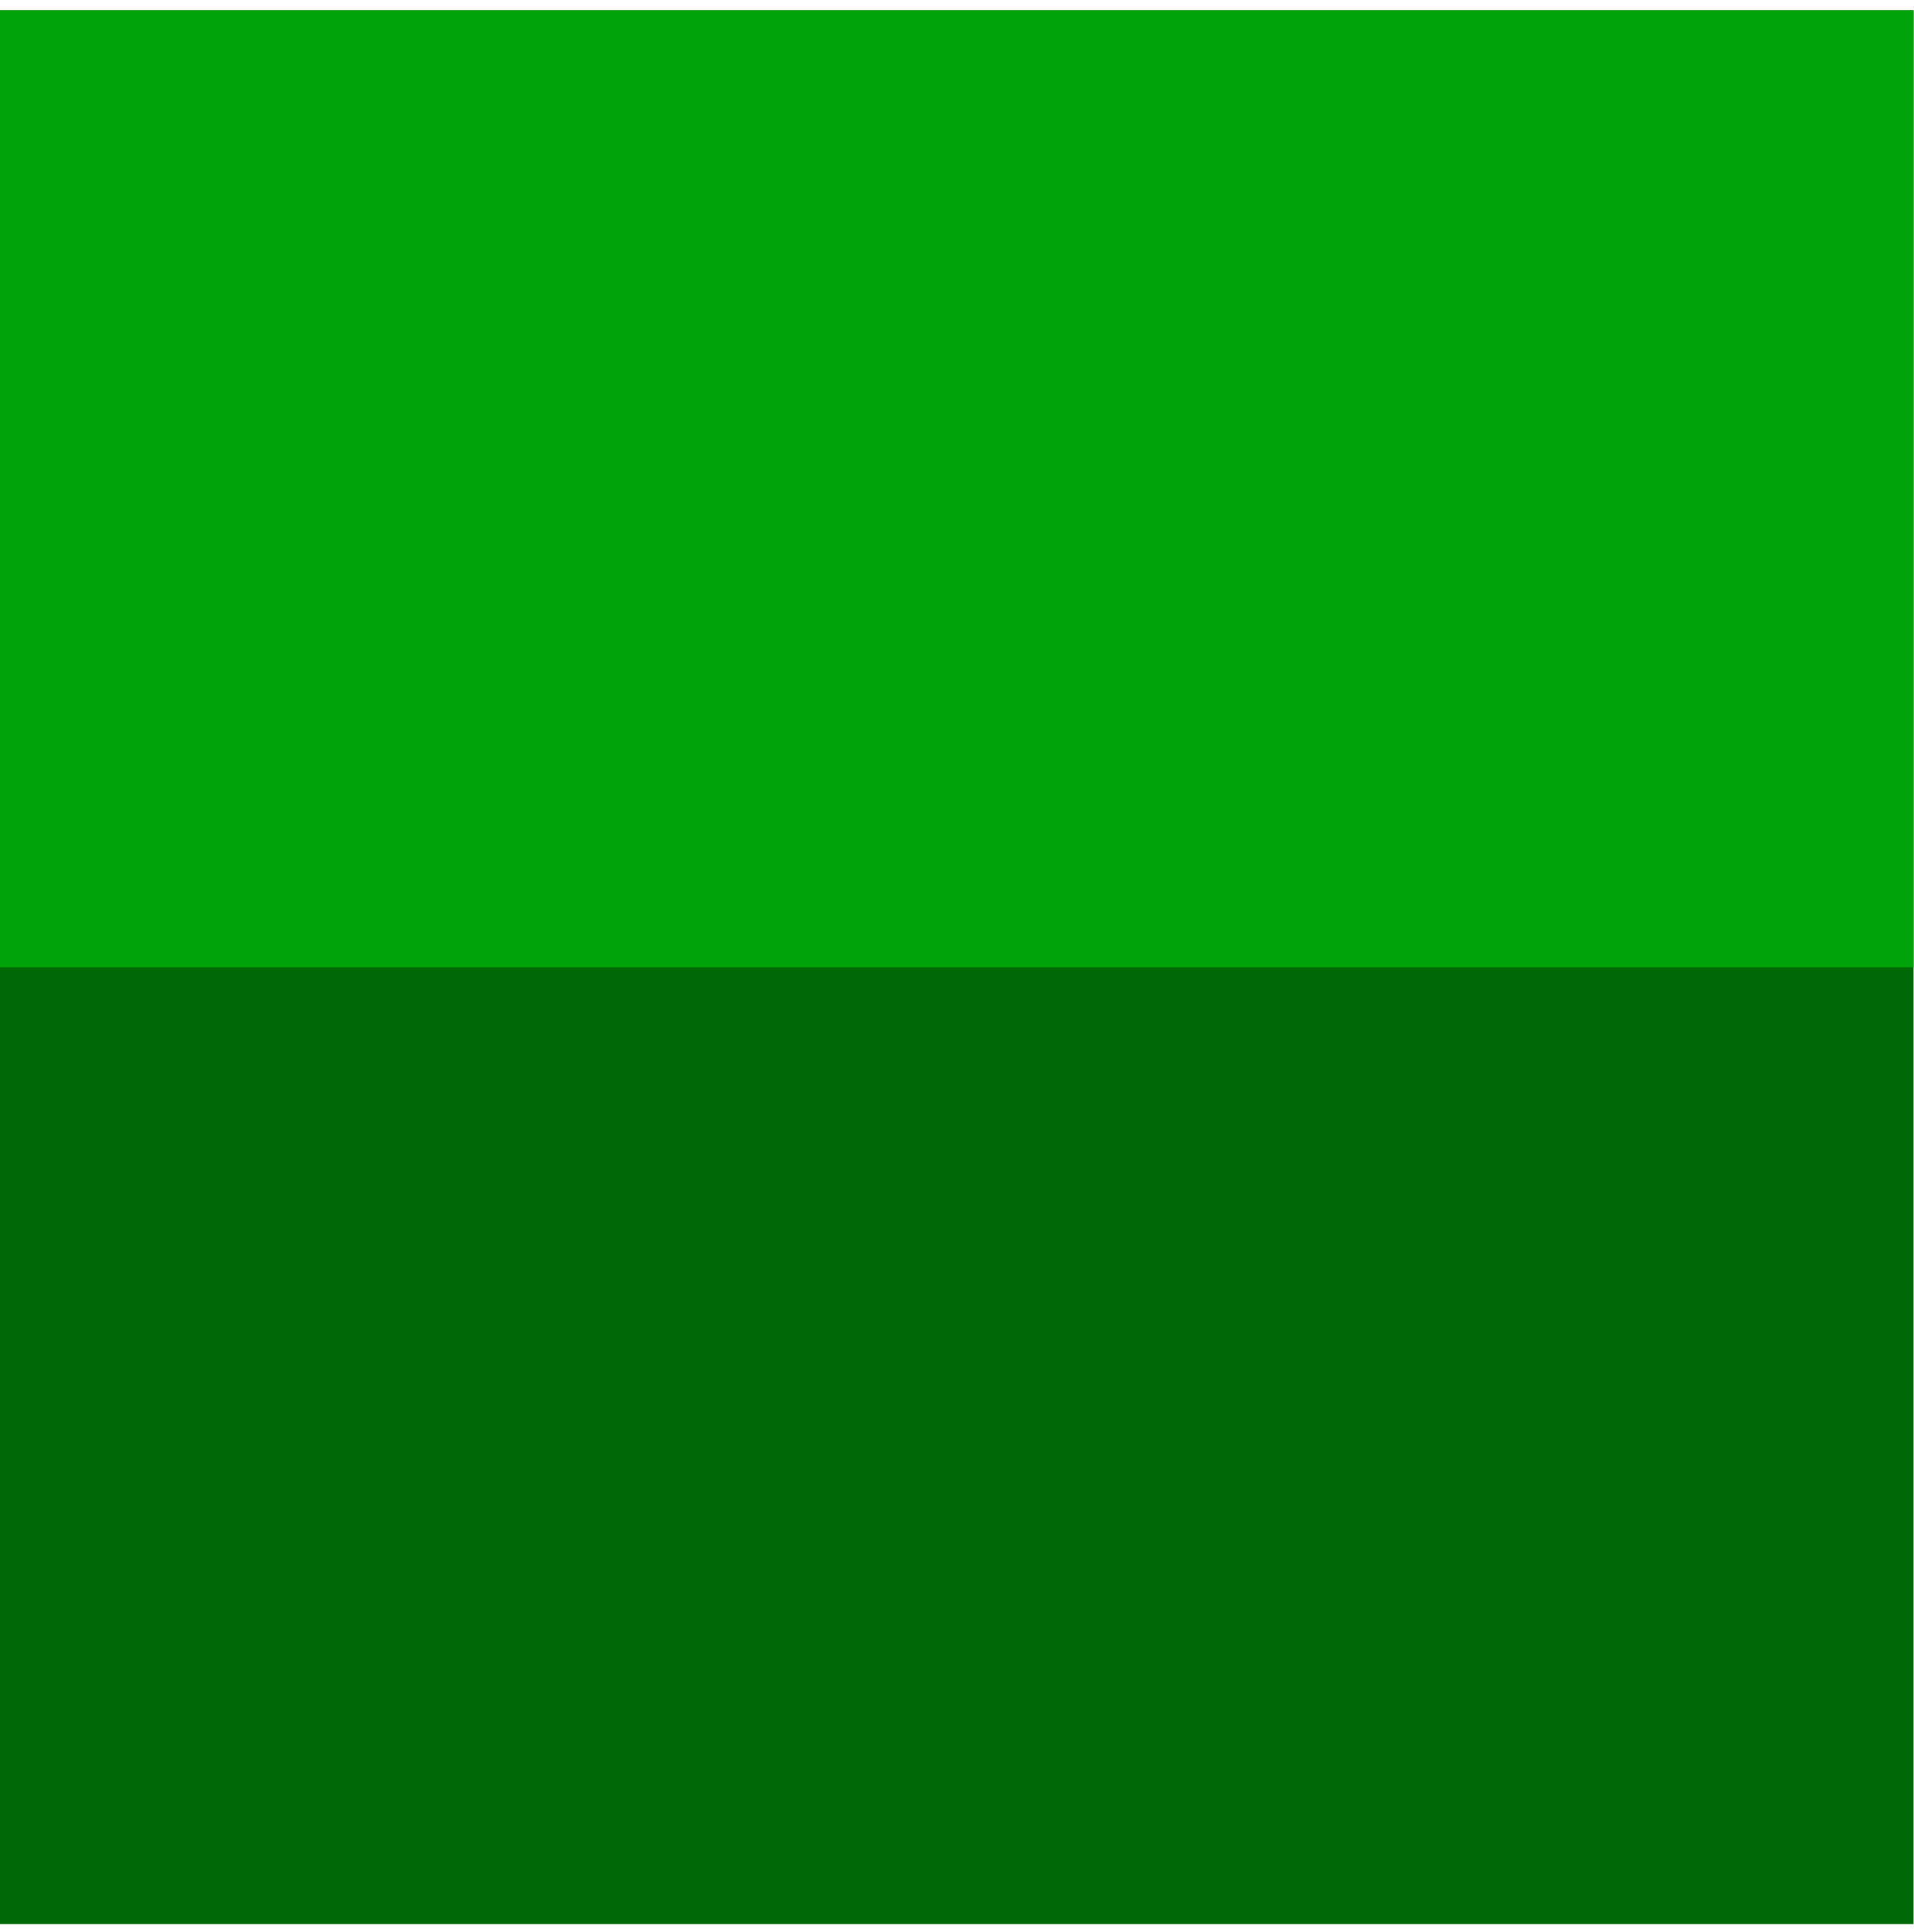
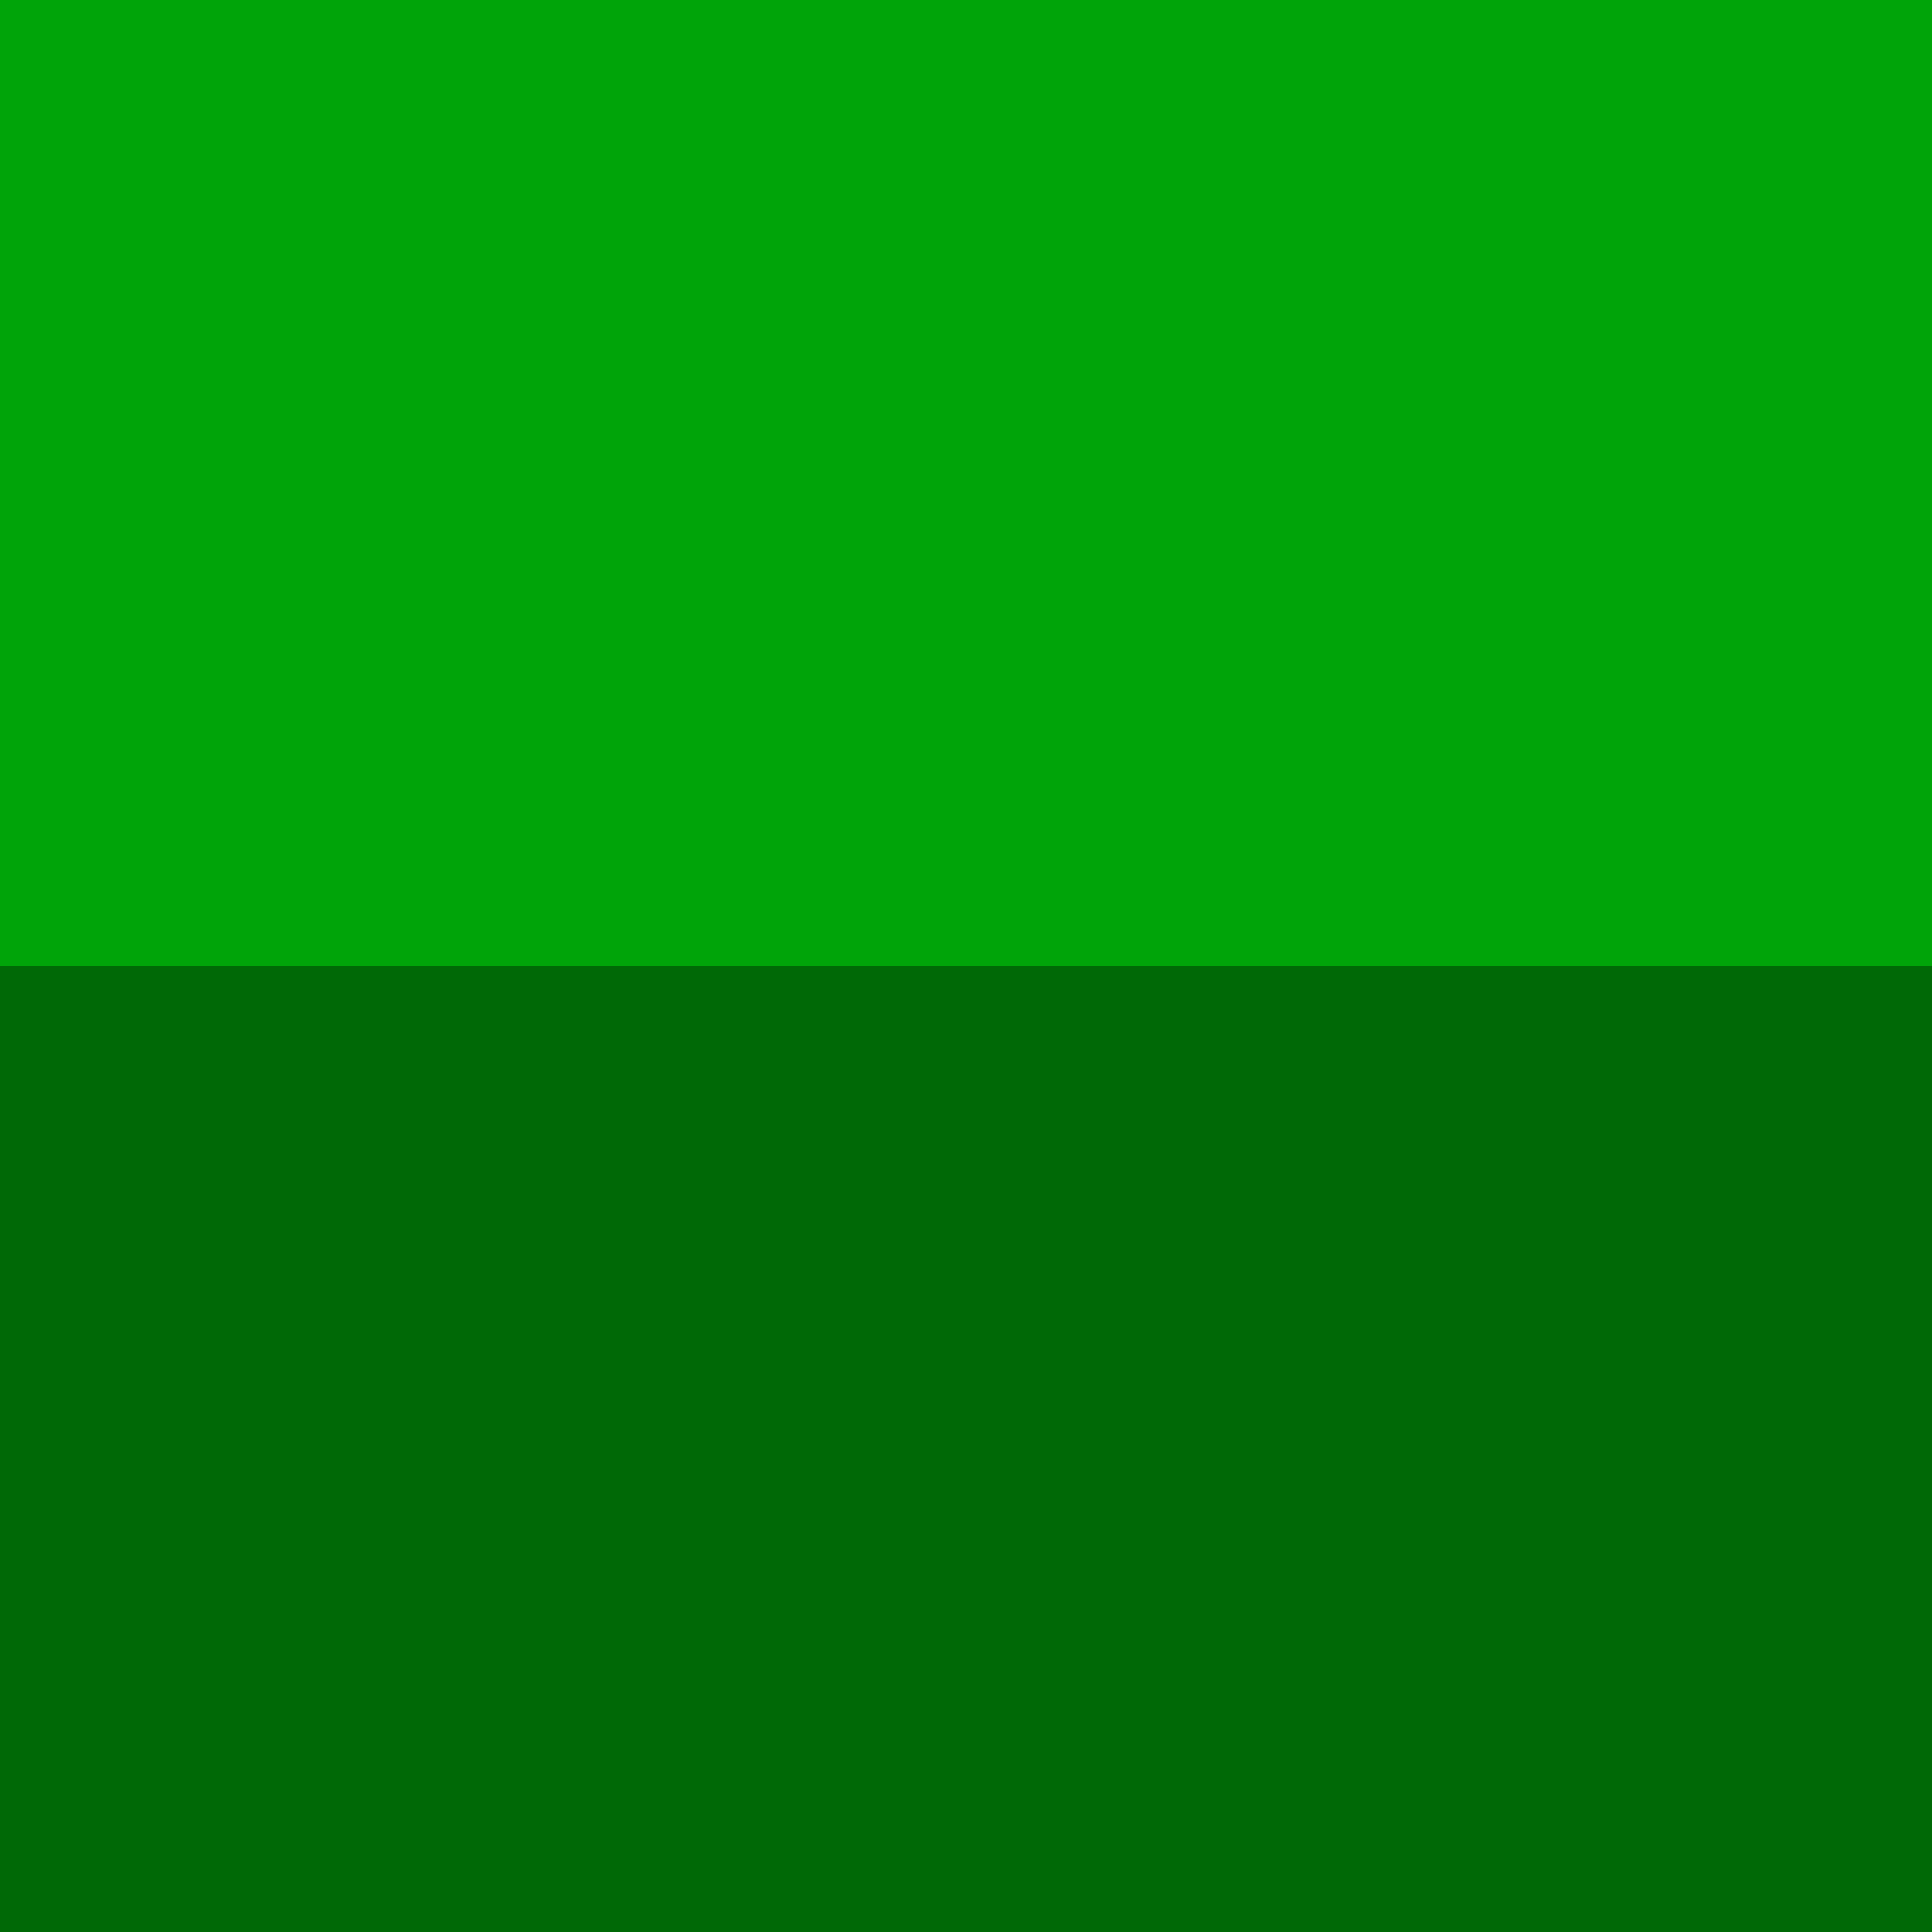
- <svg xmlns="http://www.w3.org/2000/svg" viewBox="0 0 105 106" fill-rule="evenodd" clip-rule="evenodd" stroke-linejoin="round" stroke-miterlimit="2">
-   <g transform="matrix(-1.05 0 0 -1.05 105 105.567)">
-     <clipPath id="a">
-       <path d="M0 0h100v100H0z" />
-     </clipPath>
-     <g clip-path="url(#a)">
-       <path fill="#006906" d="M0 100V0h100v100z" />
-       <path fill="#00a409" d="M-0 100v-50h100v50z" />
-     </g>
+ <svg xmlns="http://www.w3.org/2000/svg" viewBox="0 0 100 100">
+   <g>
+     <rect stroke="null" height="50" width="100" y="50" x="0" fill="#006906" />
+     <rect stroke="null" height="50" width="100" y="0" x="0" fill="#00a409" />
  </g>
</svg>
